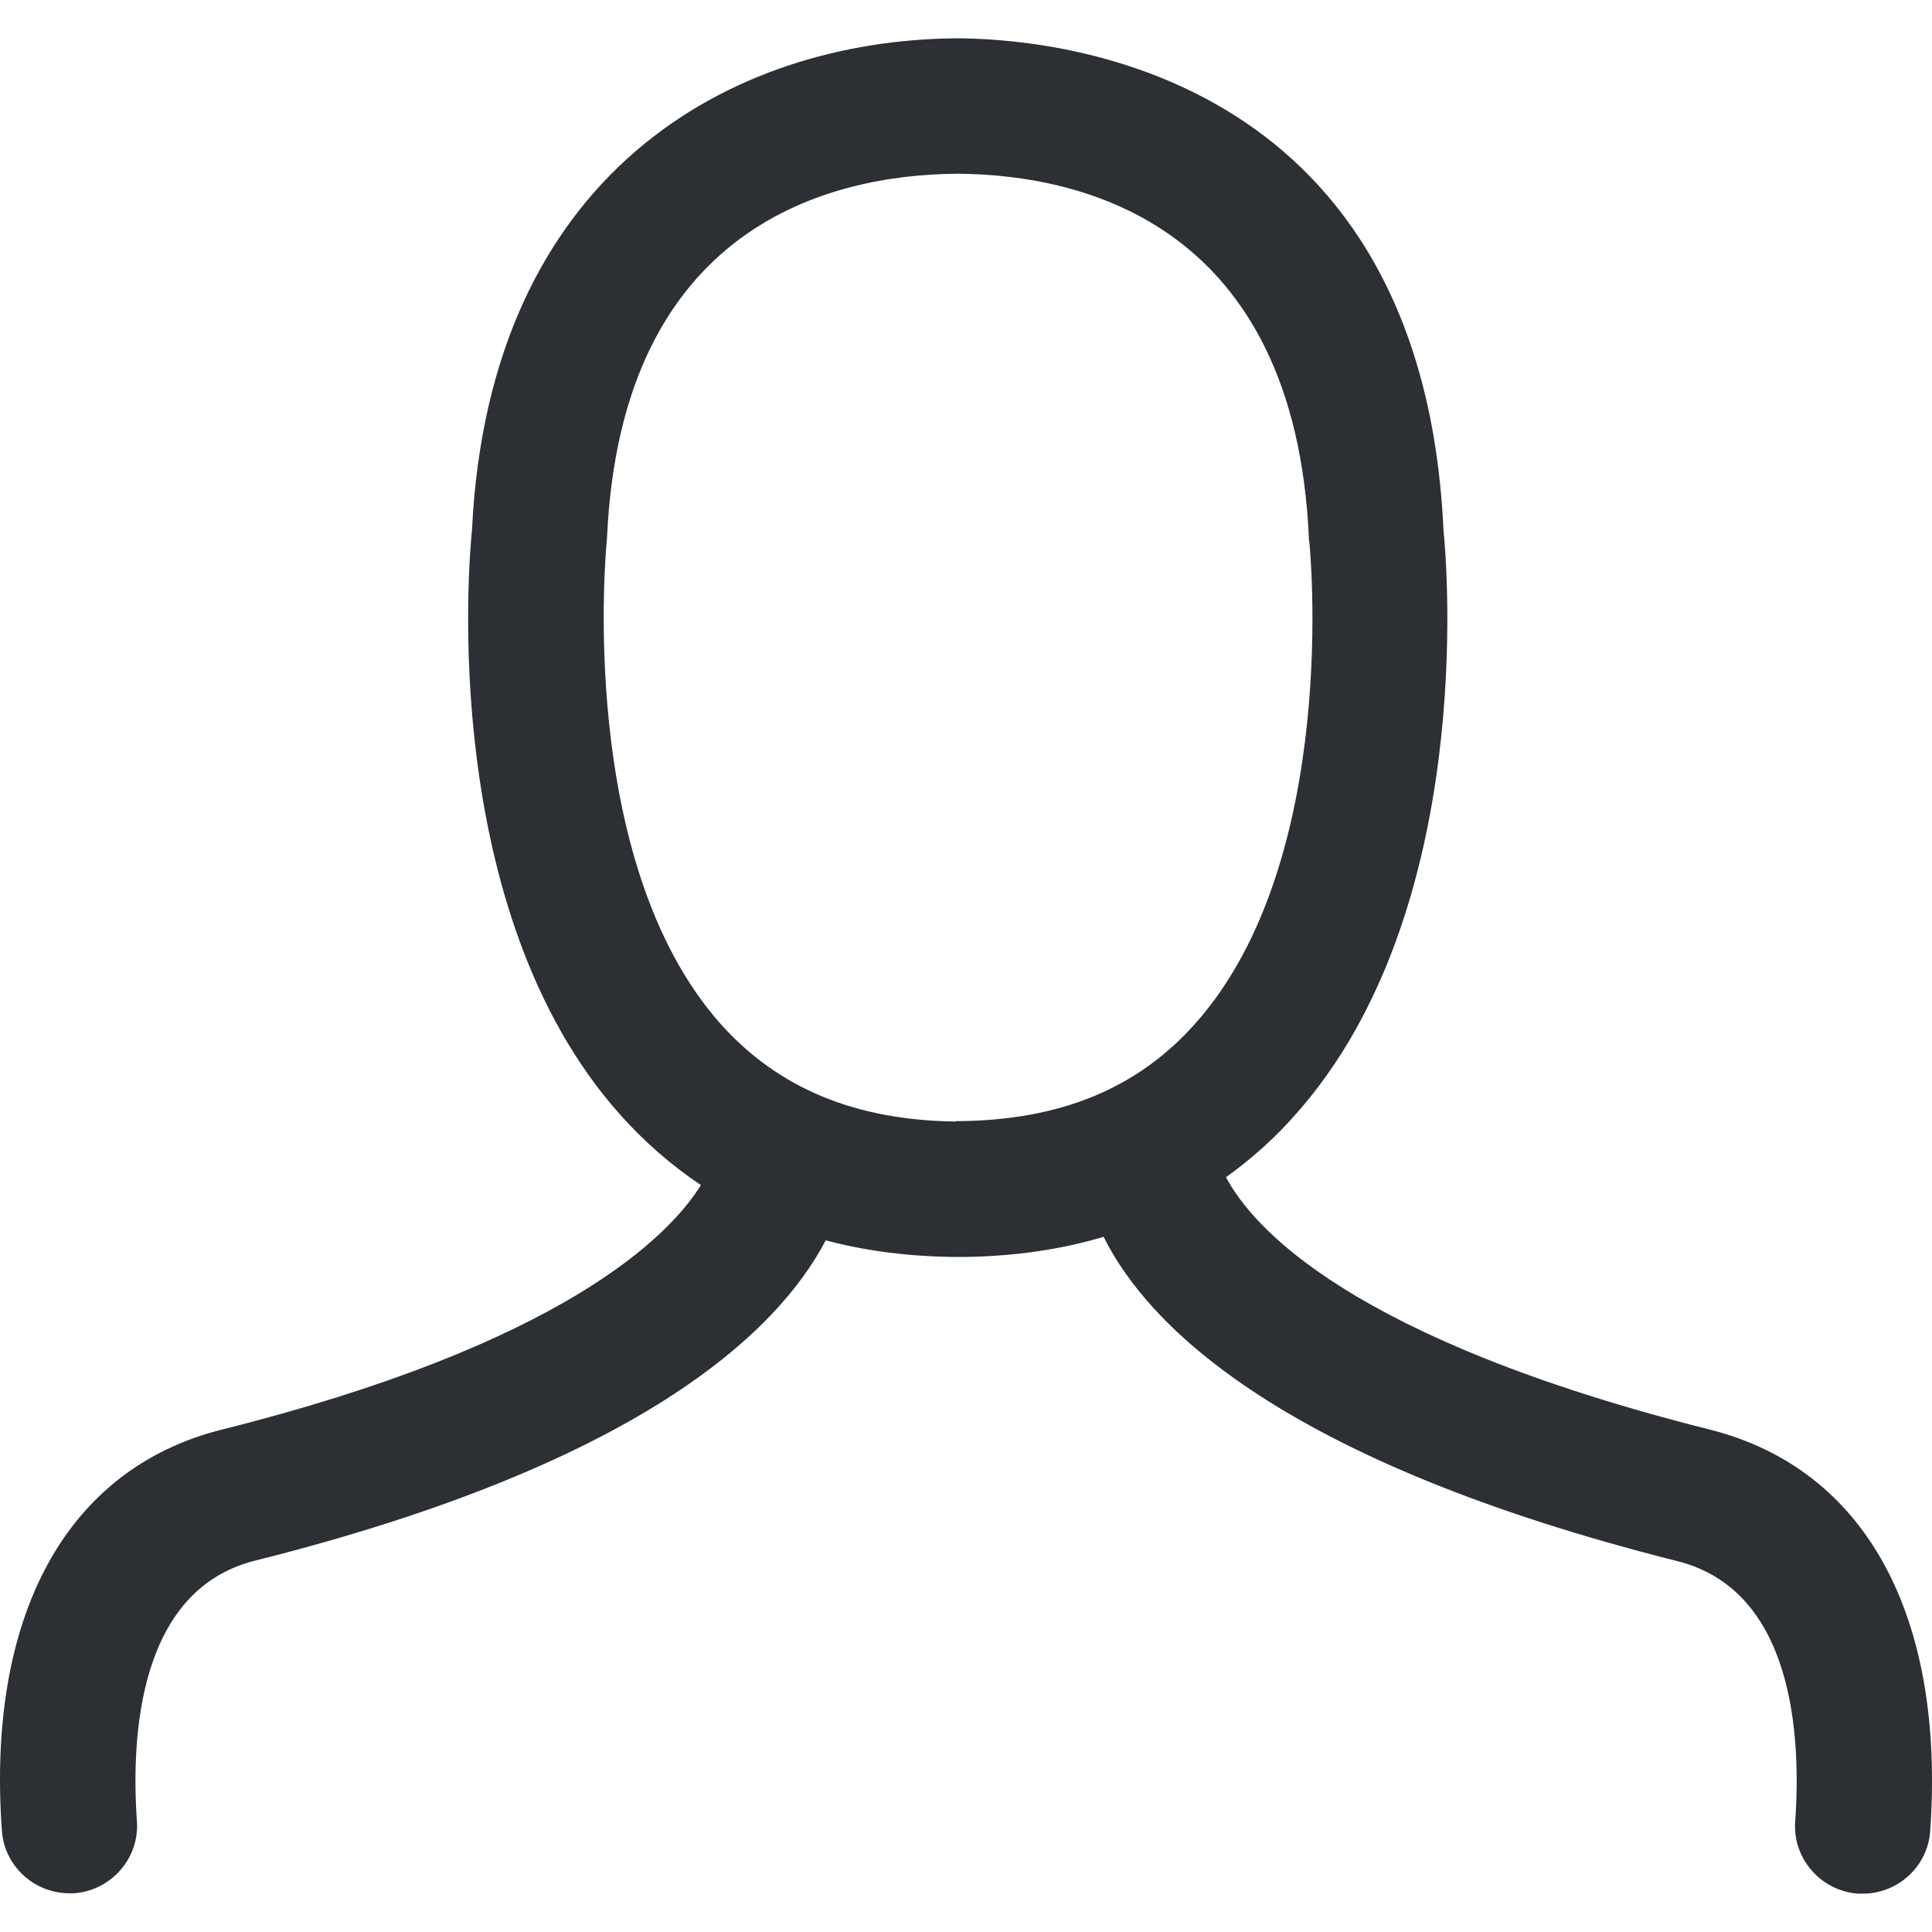
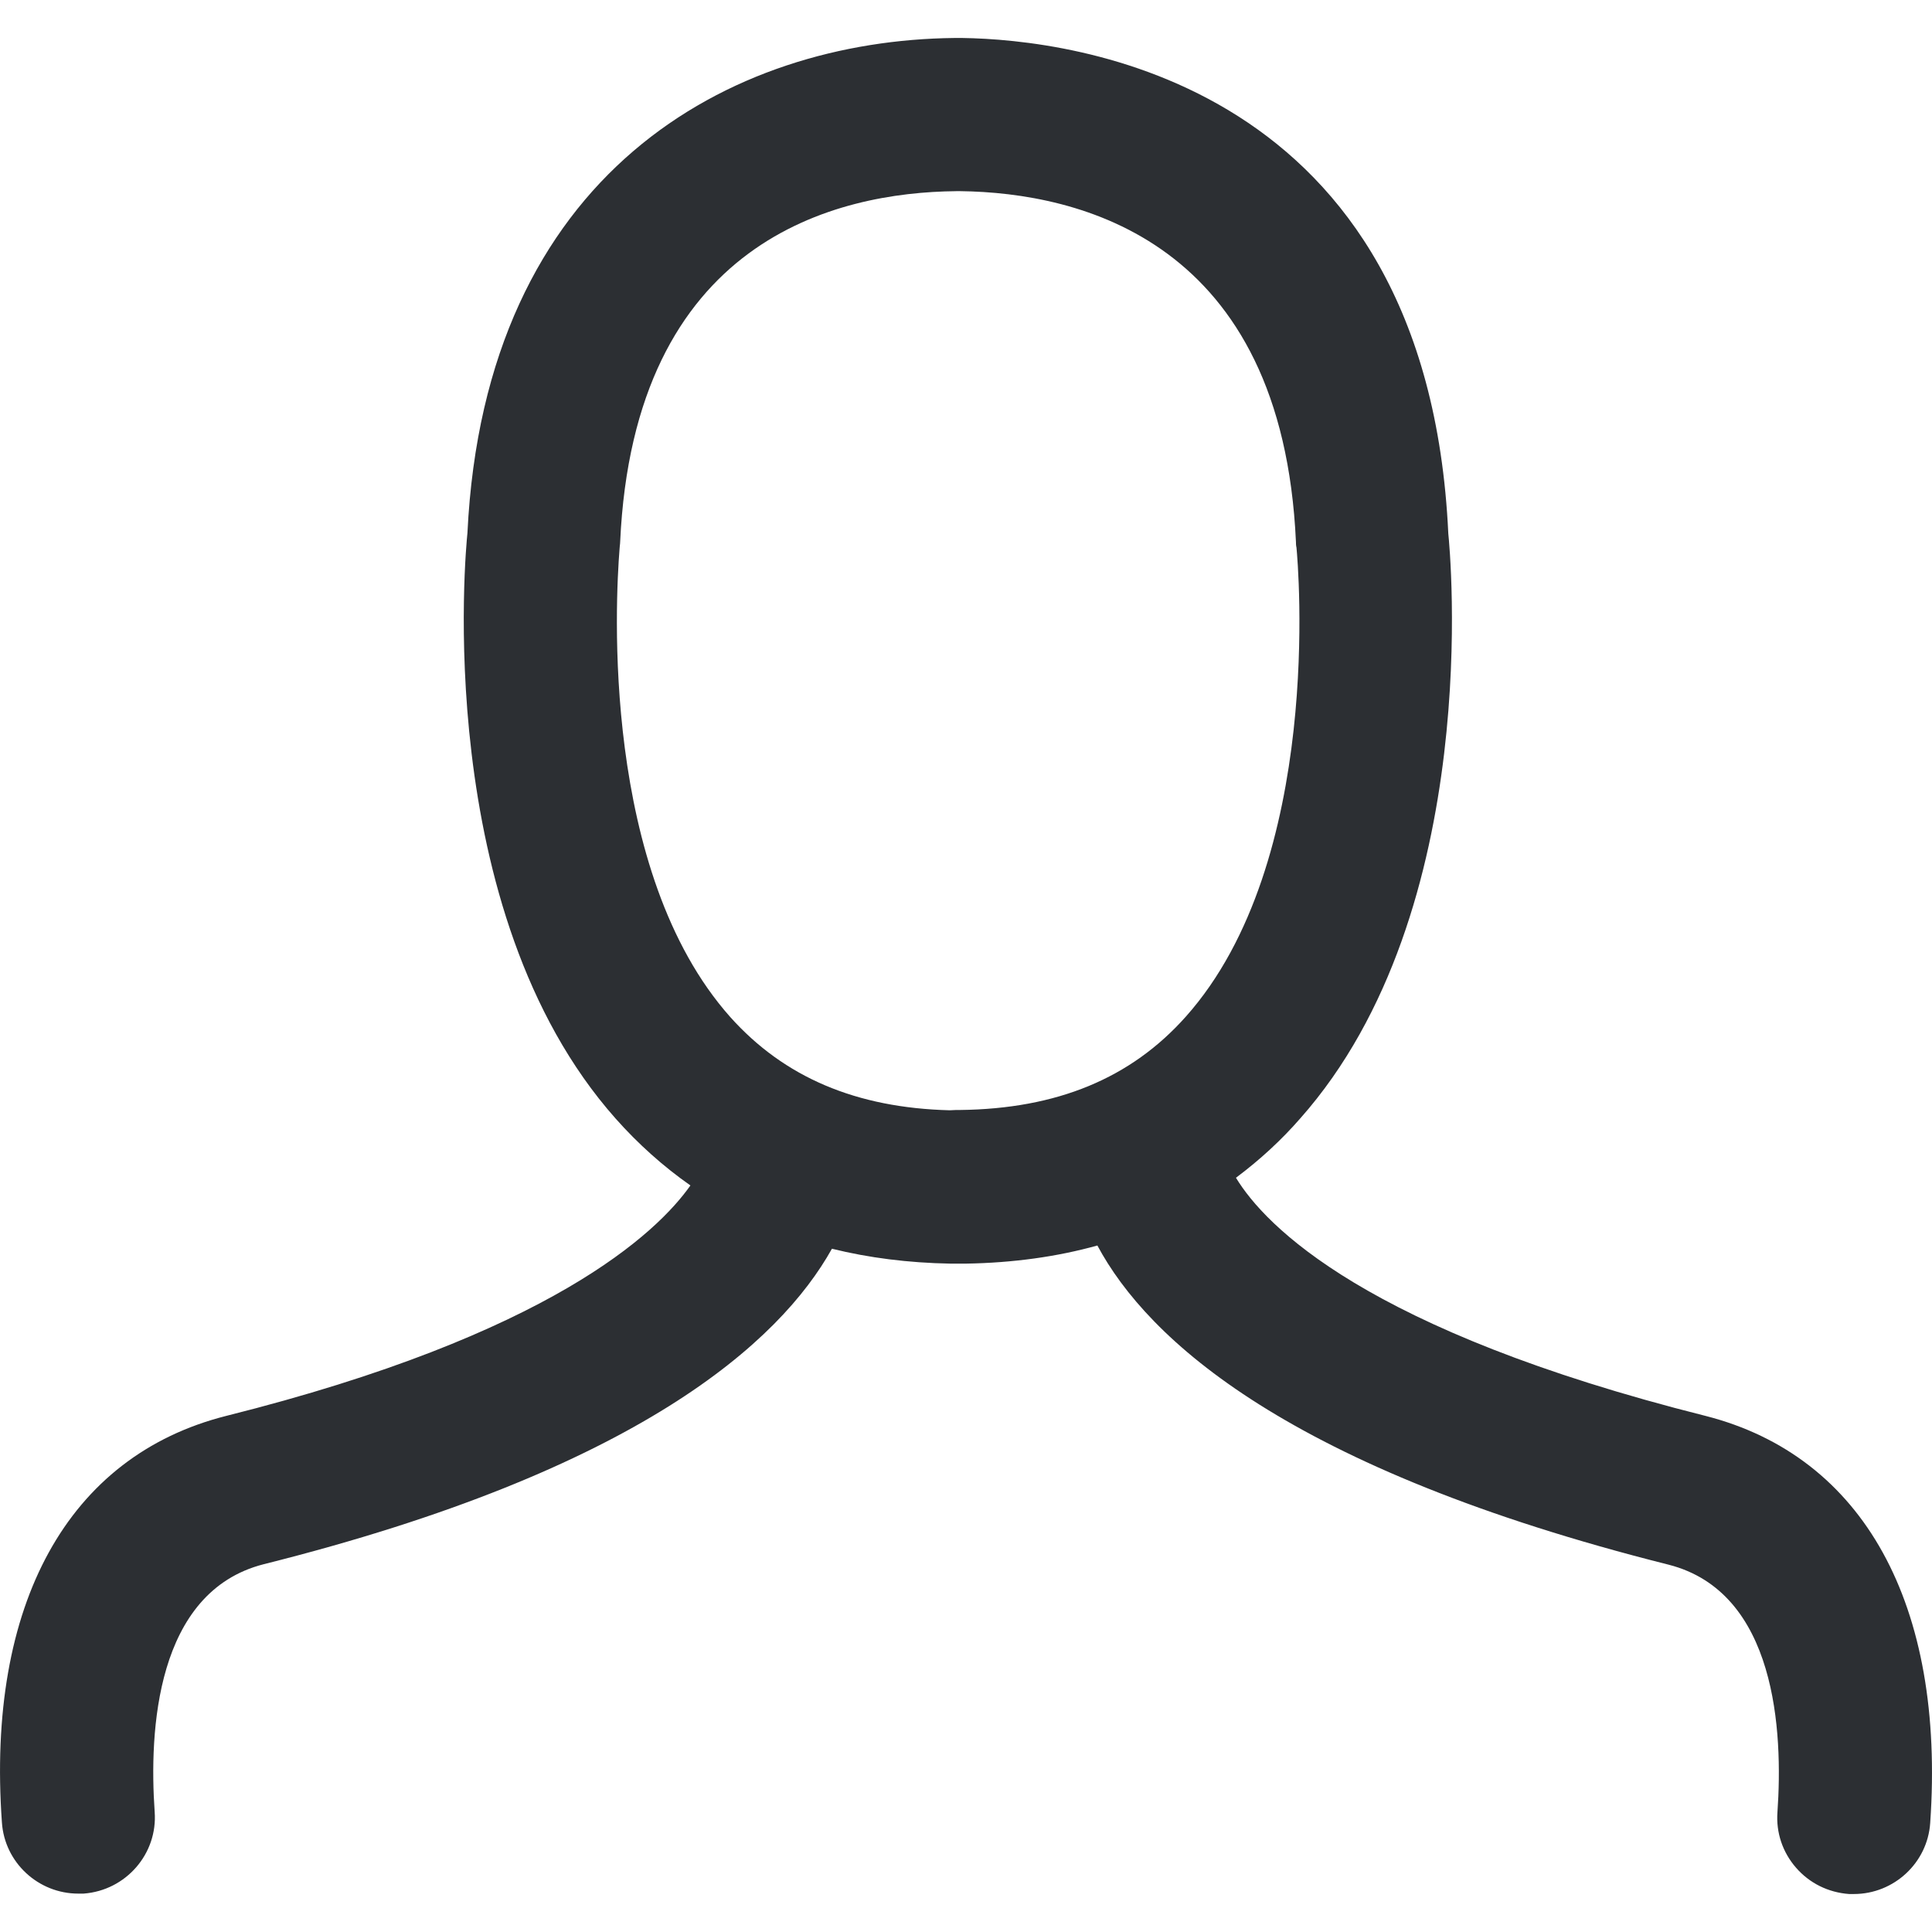
<svg xmlns="http://www.w3.org/2000/svg" version="1.1" id="Layer_1" x="0px" y="0px" width="100px" height="100px" viewBox="0 0 100 100" enable-background="new 0 0 100 100" xml:space="preserve">
-   <path fill="#2C2F33" d="M49.992,65.059c2.554-0.041,4.945-0.388,7.131-1.042c2.309,4.638,9.256,11.646,29.729,16.795  c6.007,1.532,6.375,9.092,6.068,13.465c-0.143,1.92,1.328,3.596,3.249,3.739c0.082,0,0.164,0,0.245,0  c1.819,0,3.372-1.41,3.494-3.249c0.776-11.156-3.351-18.716-11.36-20.759c-18.695-4.7-23.742-10.522-25.09-13.077  c1.308-0.94,2.534-2.023,3.637-3.29C76.41,47.14,74.898,29.2,74.714,27.423C73.632,4.13,55.386,2.066,49.808,1.985h-0.143  c-0.041,0-0.082,0-0.143,0h-0.123C37.896,2.107,25.33,8.871,24.431,27.423c-0.184,1.777-1.696,19.717,7.621,30.219  c1.267,1.43,2.697,2.677,4.229,3.698c-1.655,2.656-7.131,8.234-24.845,12.668C3.448,76.03-0.7,83.611,0.097,94.746  c0.123,1.839,1.675,3.249,3.494,3.249c0.082,0,0.164,0,0.246,0c1.92-0.143,3.392-1.818,3.249-3.739  c-0.307-4.373,0.082-11.932,6.068-13.465C33.054,75.806,40.225,69.002,42.738,64.2c2.002,0.531,4.148,0.817,6.436,0.858H49.992z   M49.481,58.05c-5.21-0.062-9.194-1.716-12.178-5.047c-7.539-8.479-5.905-24.784-5.905-24.947c0-0.082,0.021-0.143,0.021-0.225  C32.154,11.608,43.045,9.054,49.481,8.993h0.102h0.123c6.416,0.082,17.306,2.656,18.042,18.838c0,0.061,0,0.143,0.021,0.204  c0.021,0.164,1.655,16.468-5.905,24.947c-2.983,3.351-6.947,4.986-12.178,5.047h-0.204V58.05L49.481,58.05z" />
+   <path fill="#2C2F33" d="M95.711,98.034c-1.089-0.08-2.052-0.563-2.748-1.361c-0.698-0.801-1.04-1.821-0.963-2.872  c0.293-4.173-0.05-11.391-5.636-12.814c-19.67-4.947-26.951-11.643-29.564-16.52c-2.09,0.583-4.375,0.898-6.8,0.938h-0.818  c-2.157-0.039-4.211-0.298-6.121-0.771c-2.702,4.837-10.025,11.474-29.421,16.332c-5.584,1.431-5.927,8.644-5.634,12.815  c0.162,2.169-1.486,4.066-3.674,4.231l-0.28,0.001c-2.079,0-3.815-1.616-3.953-3.68c-0.809-11.303,3.418-18.973,11.6-21.044  c16.801-4.206,22.314-9.486,24.037-11.93c-1.408-0.987-2.709-2.151-3.875-3.466c-9.566-10.782-7.75-29.508-7.667-30.299  C25.098,8.894,37.808,2.089,49.4,1.966h0.41c5.63,0.081,24.063,2.173,25.154,25.657c0.08,0.764,1.901,19.483-7.667,30.27  c-0.962,1.105-2.08,2.138-3.324,3.068c1.505,2.477,6.706,7.902,24.313,12.328c8.172,2.085,12.406,9.764,11.621,21.067  c-0.137,2.062-1.874,3.678-3.953,3.678H95.711z M49.488,9.895c-6.191,0.06-16.68,2.5-17.39,18.178c0,0.045-0.007,0.104-0.015,0.161  L32.069,28.4c-0.218,2.727-0.969,16.71,5.73,24.243c2.795,3.12,6.513,4.7,11.359,4.825l0.329-0.015h0.202  c5.021-0.059,8.846-1.639,11.688-4.831c7.16-8.031,5.81-23.438,5.729-24.277c-0.028-0.115-0.028-0.225-0.028-0.295  c-0.71-15.61-11.19-18.077-17.375-18.156H49.488z" />
</svg>
